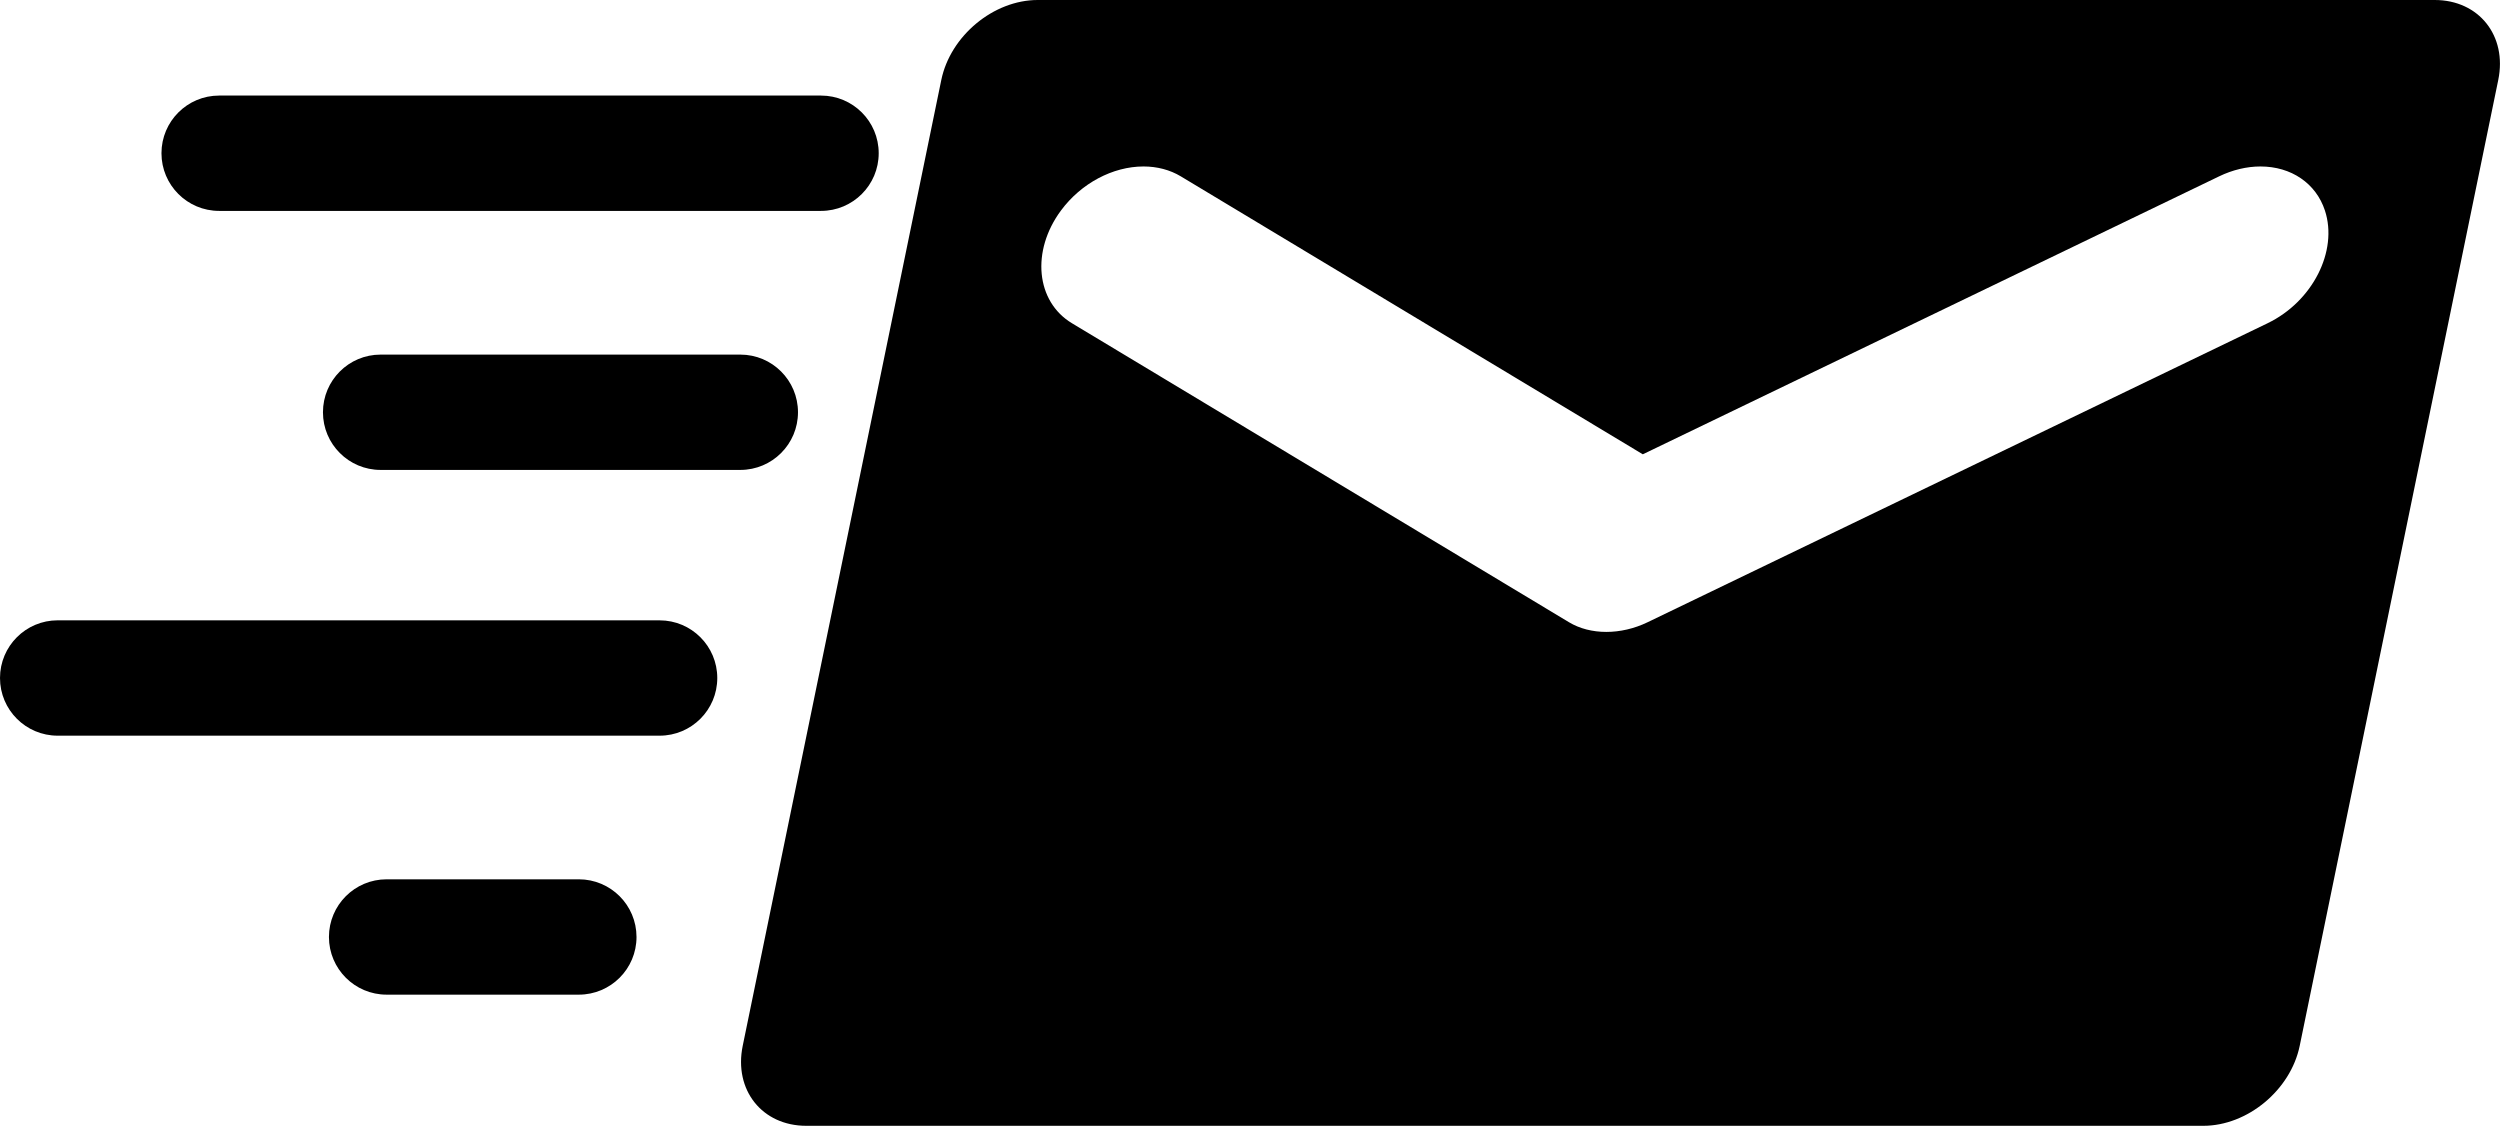
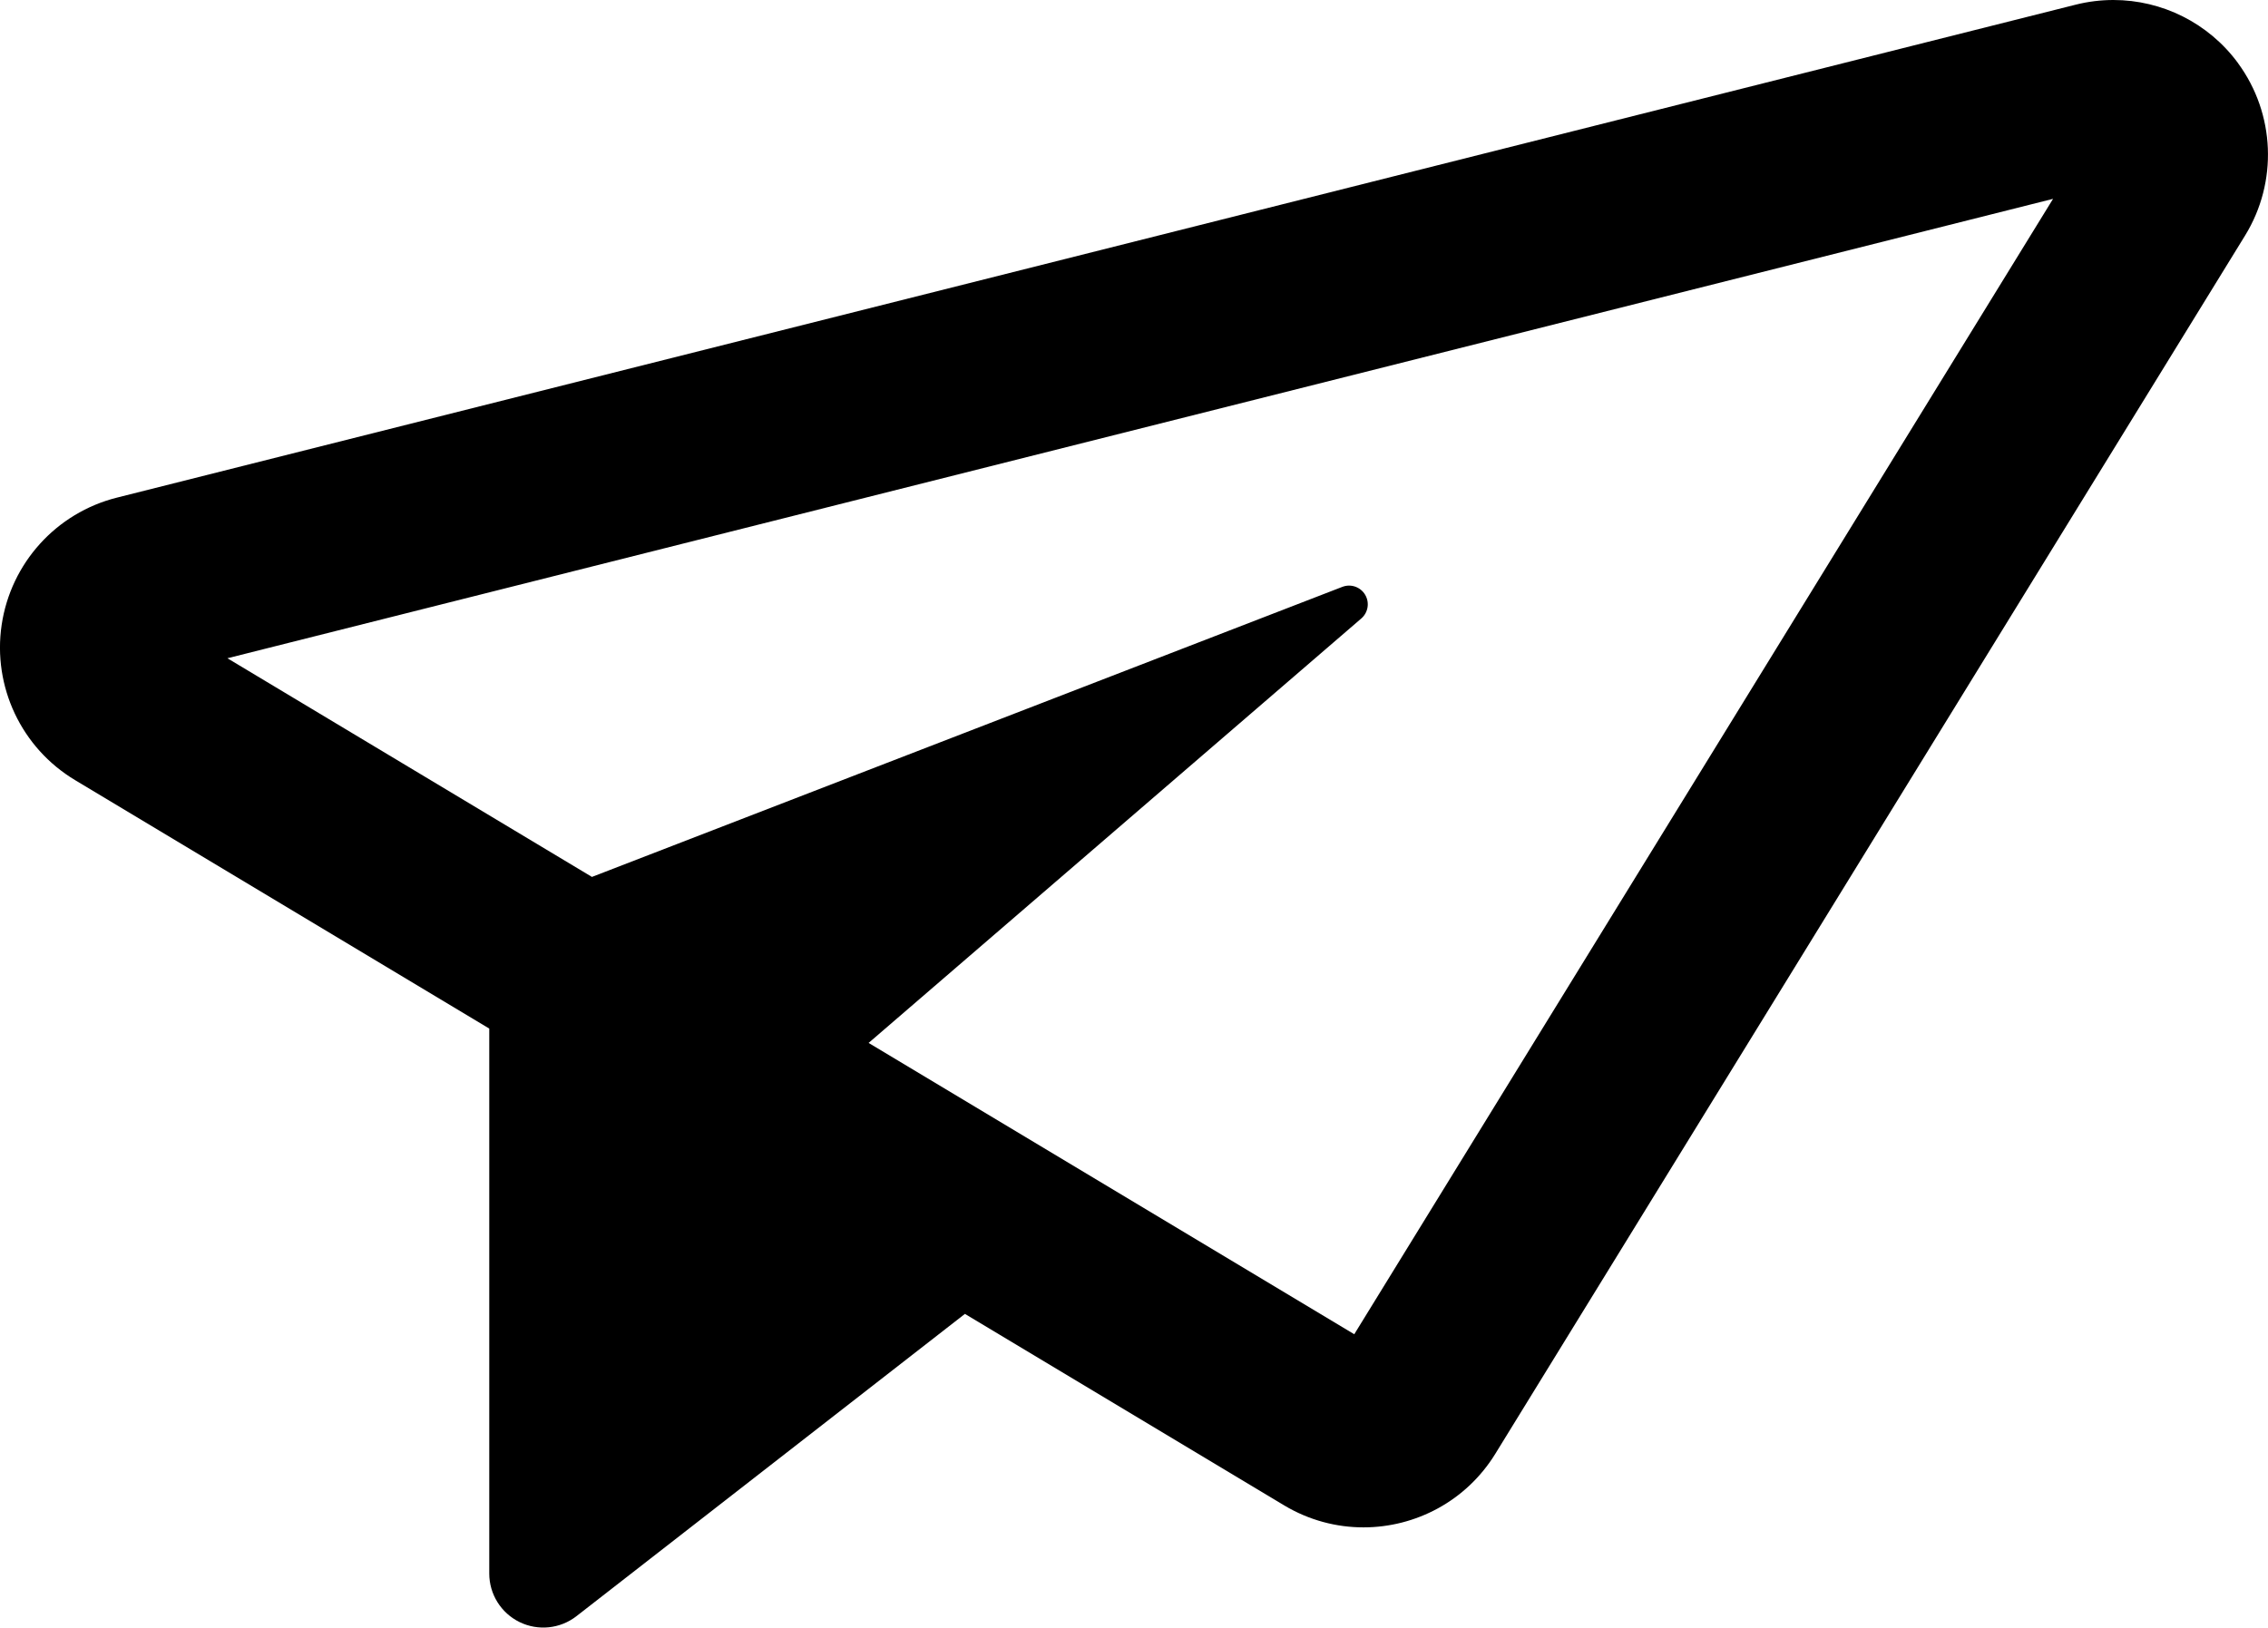
- <svg xmlns="http://www.w3.org/2000/svg" version="1.1" viewBox="0 0 466.332 210">
-   <g transform="translate(0 -128.17)">
-     <path d="m454.16 128.17h-260.59c-8.242 0-16.293 6.679-17.988 14.92l-37.041 180.16c-1.691 8.24 3.619 14.92 11.854 14.92h260.59c8.242 0 16.293-6.679 17.986-14.92l37.035-180.16c1.697-8.241-3.61-14.92-11.852-14.92zm-31.174 60.293-115.65 55.773c-4.988 2.409-10.67 2.409-14.67 0l-92.713-55.773c-6.723-4.042-7.641-13.477-2.043-21.032 3.748-5.062 9.65-8.21 15.398-8.21 2.539 0 4.941 0.636 6.945 1.841l86.184 51.849 107.51-51.849c2.492-1.204 5.156-1.84 7.701-1.84 5.746 0 10.354 3.146 12.021 8.203 2.495 7.558-2.3 16.997-10.687 21.038z" />
-     <path d="m40.877 167.51h112.27c5.945 0 10.76-4.817 10.76-10.757 0-5.942-4.814-10.757-10.76-10.757h-112.27c-5.939 0-10.758 4.815-10.758 10.757 0 5.94 4.818 10.757 10.758 10.757z" />
-     <path d="m123.04 243.88h-112.28c-5.943 0-10.76 4.82-10.76 10.76 0 5.942 4.816 10.758 10.76 10.758h112.28c5.938 0 10.756-4.814 10.756-10.758 0-5.94-4.818-10.755-10.756-10.755z" />
-     <path d="m148.85 205.07c0-5.941-4.813-10.755-10.752-10.755h-67.104c-5.939 0-10.752 4.814-10.752 10.755 0 5.939 4.813 10.756 10.752 10.756h67.104c5.939 0 10.752-4.816 10.752-10.756z" />
-     <path d="m107.97 292.19h-35.852c-5.943 0-10.76 4.814-10.76 10.758 0 5.938 4.816 10.757 10.76 10.757h35.852c5.945 0 10.76-4.817 10.76-10.757-0.001-5.942-4.815-10.758-10.76-10.758z" />
-   </g>
+ <svg xmlns="http://www.w3.org/2000/svg" viewBox="0 0 493.595 354.305">
+   <path d="m487.08 13.75c-6.435-8.772-16.579-13.751-27.136-13.75-2.73 0-5.488 0.333-8.216 1.02l-426.29 107.31c-13.192 3.319-23.086 14.255-25.079 27.71-1.989 13.456 4.315 26.787 15.979 33.784l90.143 54.086v118.64c0 4.49 2.559 8.588 6.592 10.561 4.034 1.972 8.84 1.474 12.383-1.284l84.547-65.805 69.455 41.672c5.419 3.252 11.388 4.801 17.284 4.801 11.308 0 22.341-5.699 28.694-16.023l163.16-265.18c7.176-11.66 6.572-26.504-1.525-37.543zm-192.35 276.7-105.69-63.415 107.22-92.395c1.502-1.294 1.854-3.48 0.834-5.179-1.018-1.699-3.112-2.419-4.96-1.704l-163.31 63.14-79.327-47.6 397.32-100.01-152.08 247.16z" />
</svg>
